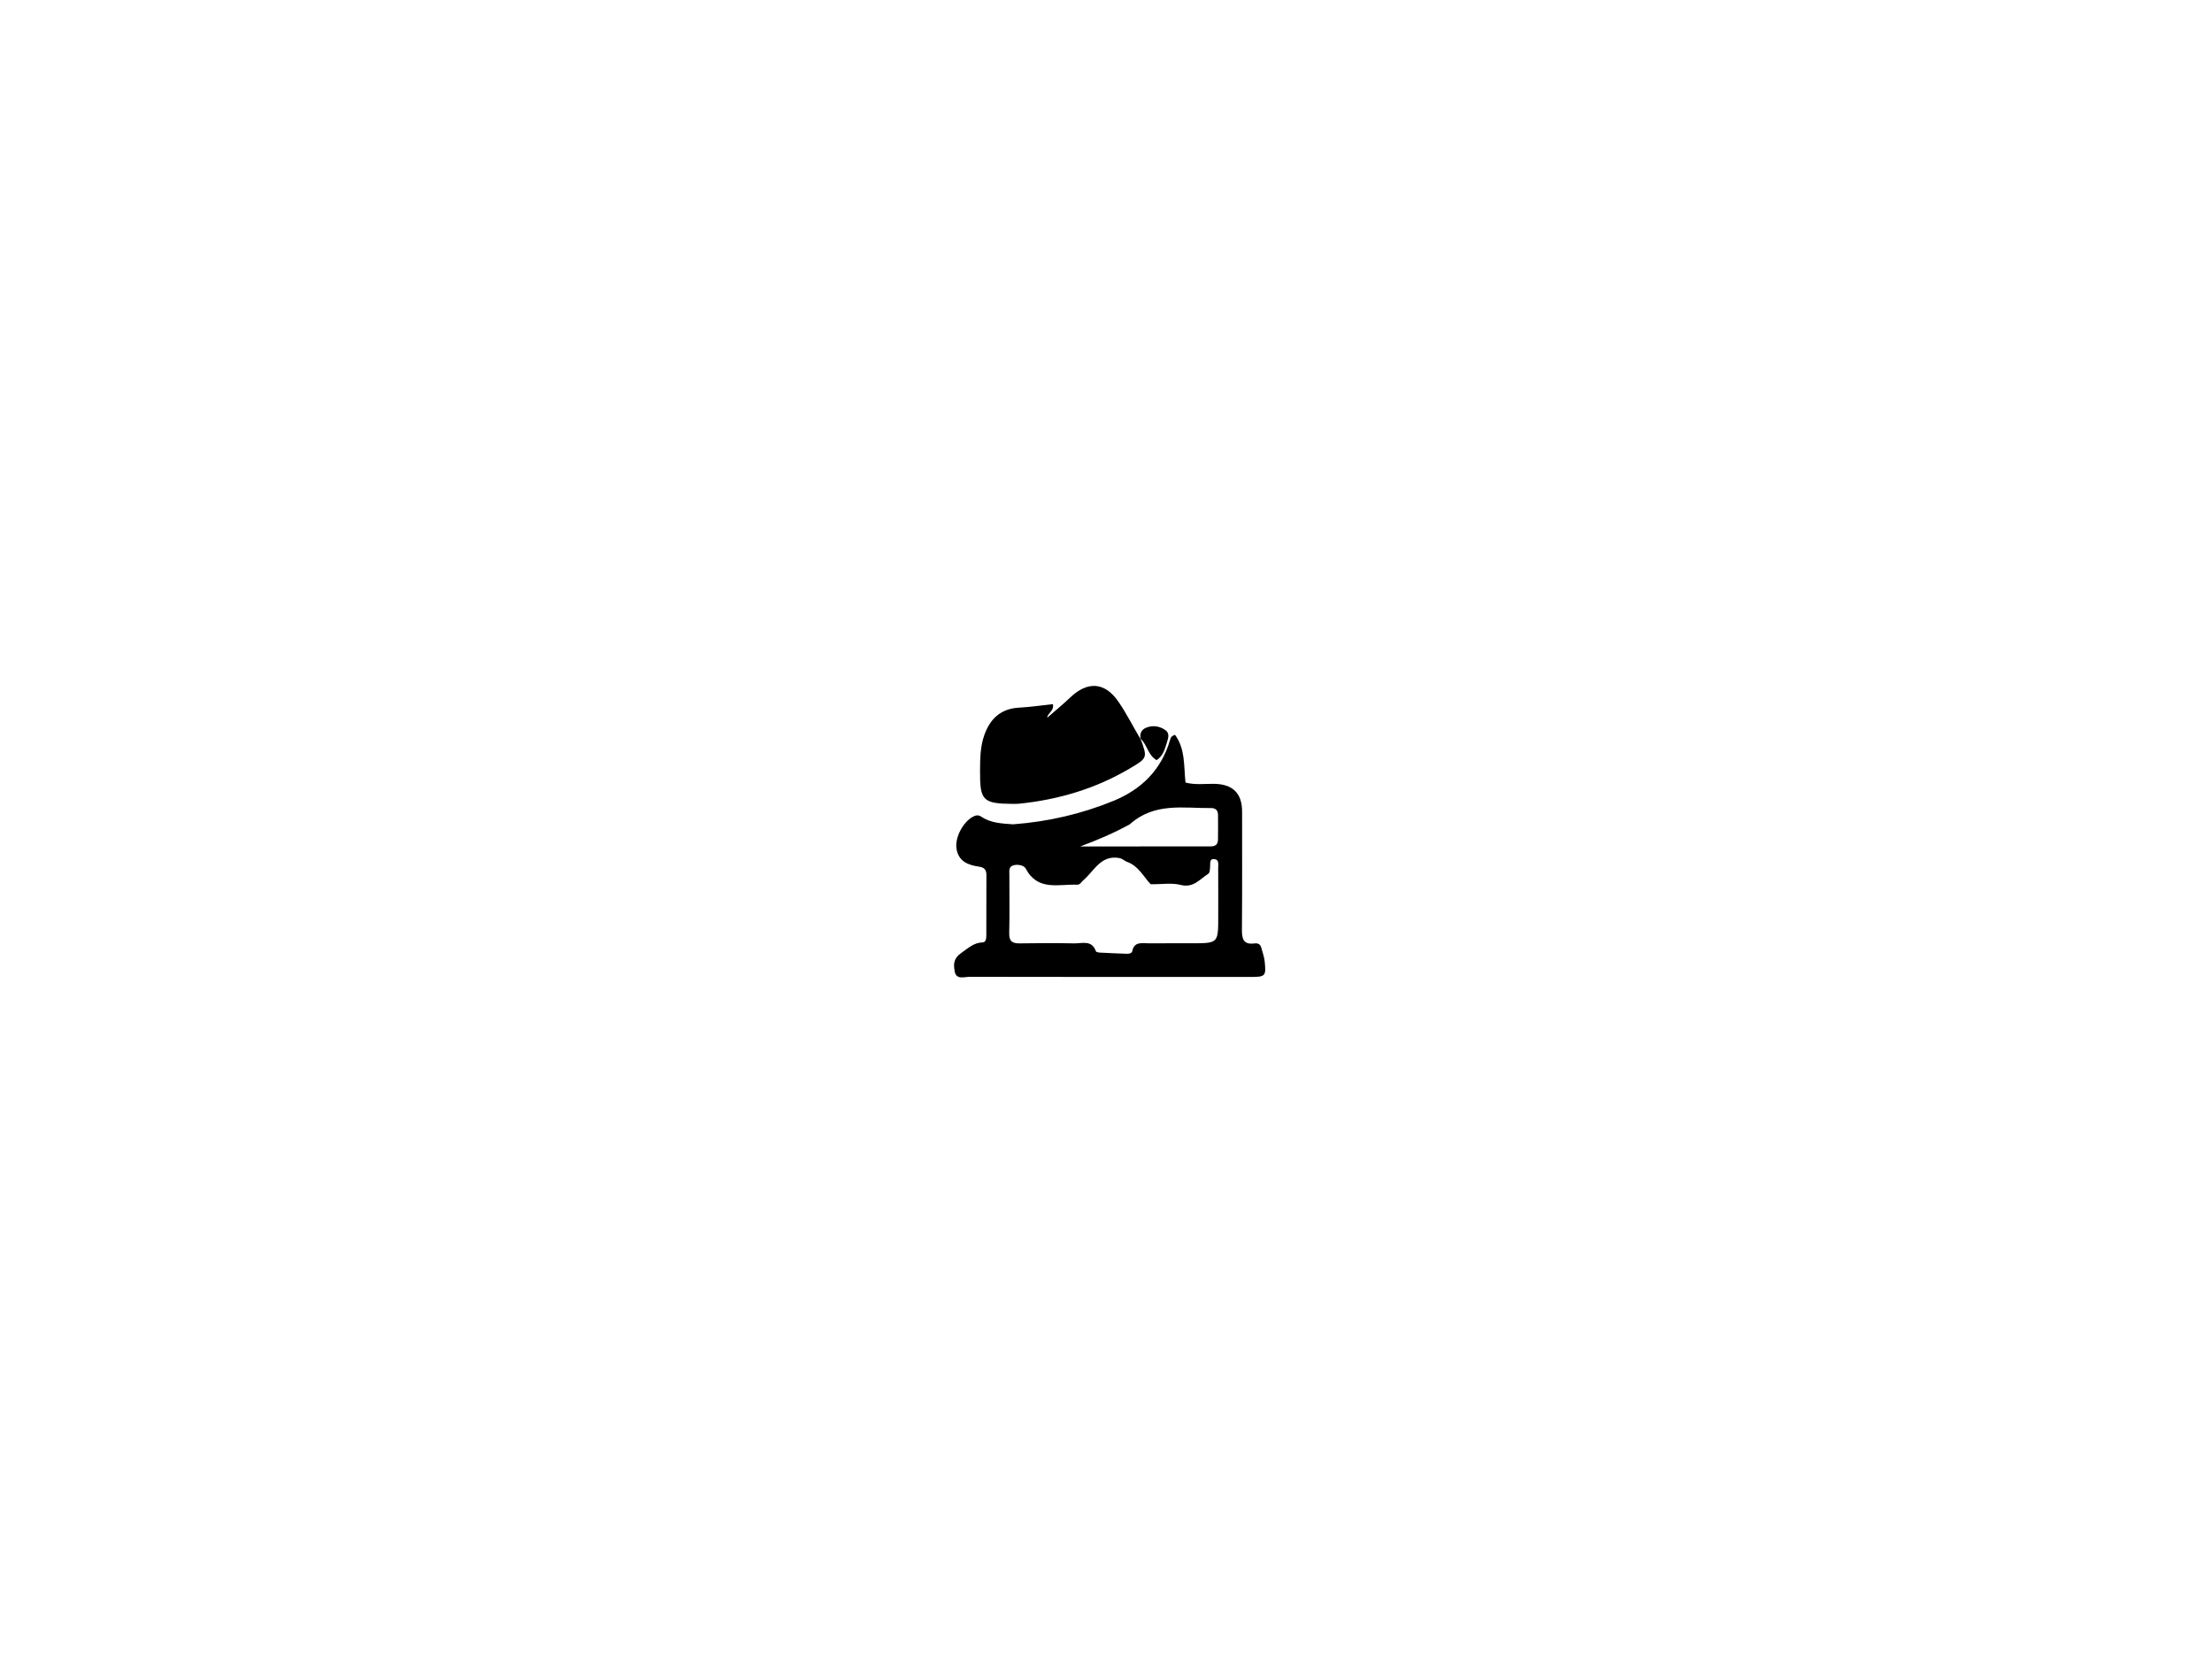
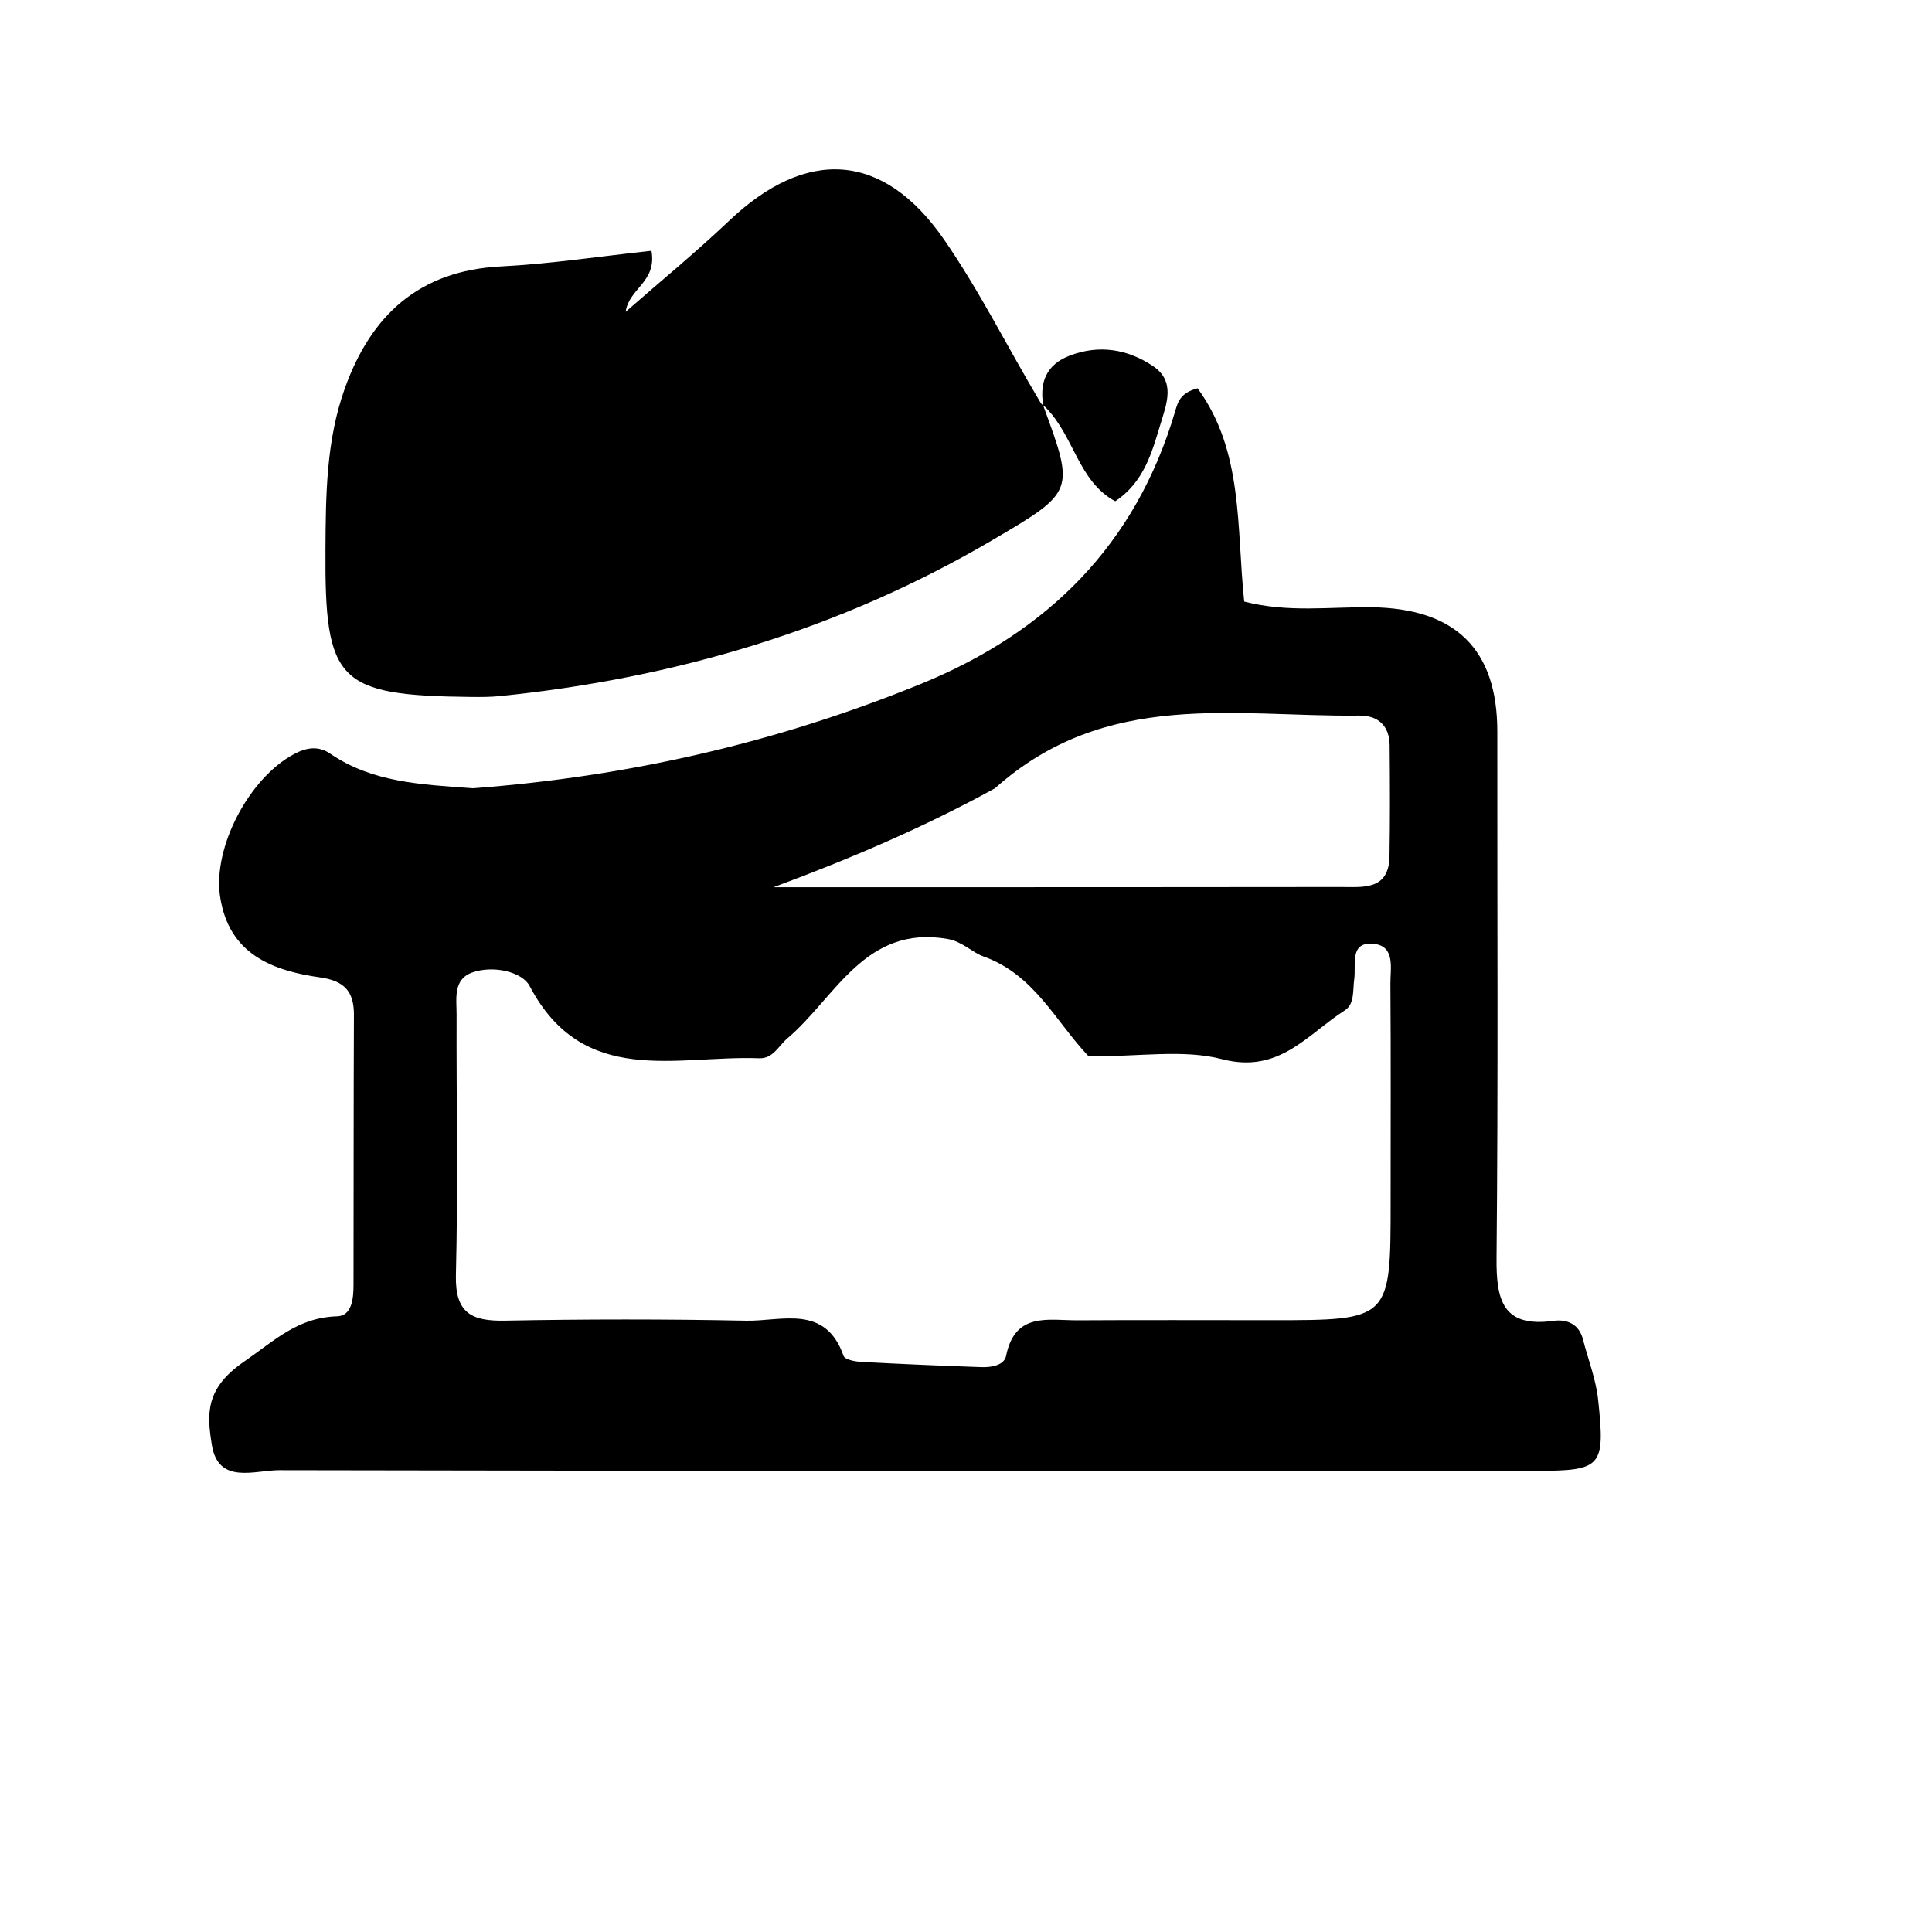
- <svg xmlns="http://www.w3.org/2000/svg" version="1.1" id="Layer_1" x="0px" y="0px" width="100%" viewBox="0 0 1024 768" enable-background="new 0 0 1024 768" xml:space="preserve">
+ <svg xmlns="http://www.w3.org/2000/svg" version="1.1" id="Layer_1" x="0px" y="0px" width="100%" viewBox="420 300 200 200" enable-background="new 420 300 200 200" xml:space="preserve">
  <path fill="#000000" opacity="1" stroke="none" d=" M468.97,381.601   C485.293,380.371 500.628,376.801 515.378,370.777   C528.458,365.434 537.585,356.376 541.64,342.61   C541.929,341.627 542.174,340.669 543.972,340.199   C548.749,346.703 547.991,354.676 548.801,362.271   C553.333,363.443 557.667,362.809 561.945,362.861   C570.661,362.968 575.008,367.195 575.001,375.746   C574.984,393.902 575.097,412.058 574.921,430.212   C574.878,434.598 575.558,437.45 580.81,436.736   C582.202,436.547 583.457,437.043 583.87,438.662   C584.399,440.738 585.212,442.781 585.436,444.889   C586.184,451.929 585.833,452.261 578.818,452.262   C535.511,452.267 492.204,452.285 448.898,452.194   C446.387,452.188 442.595,453.733 441.929,449.572   C441.424,446.423 441.209,443.743 445.254,440.963   C448.436,438.776 450.802,436.387 454.909,436.264   C456.433,436.219 456.593,434.408 456.596,433.041   C456.615,423.714 456.597,414.386 456.638,405.059   C456.648,402.639 455.649,401.537 453.157,401.184   C448.135,400.473 443.689,398.752 442.785,392.829   C442.005,387.724 445.787,380.543 450.439,378.061   C451.735,377.37 452.966,377.185 454.192,378.023   C458.535,380.993 463.551,381.215 468.97,381.601  M532.69,409.343   C529.244,405.726 527.083,400.871 521.766,398.997   C520.701,398.621 519.605,397.465 518.101,397.202   C509.529,395.708 506.498,403.257 501.516,407.485   C500.564,408.292 500.04,409.607 498.572,409.551   C490.011,409.228 480.362,412.617 474.826,402.068   C474.056,400.599 471.048,399.888 468.861,400.682   C466.88,401.401 467.271,403.409 467.266,405.023   C467.238,414.012 467.418,423.006 467.196,431.99   C467.099,435.909 468.789,436.782 472.271,436.715   C480.592,436.555 488.92,436.551 497.24,436.719   C500.904,436.792 505.443,434.977 507.326,440.364   C507.459,440.743 508.504,440.948 509.139,440.982   C513.29,441.207 517.444,441.382 521.599,441.526   C522.619,441.561 523.956,441.34 524.153,440.351   C525.067,435.776 528.56,436.697 531.588,436.679   C538.247,436.639 544.906,436.668 551.565,436.668   C563.965,436.67 563.962,436.67 563.957,424.305   C563.953,416.813 563.992,409.322 563.934,401.831   C563.922,400.271 564.465,397.958 562.245,397.71   C559.651,397.422 560.401,399.87 560.19,401.363   C560.028,402.51 560.248,403.934 559.212,404.595   C555.345,407.064 552.431,411.187 546.52,409.647   C542.461,408.59 537.915,409.406 532.69,409.343  M523.005,381.599   C515.752,385.588 508.162,388.844 500.078,391.845   C503.939,391.845 507.369,391.846 510.799,391.845   C526.796,391.842 542.794,391.847 558.791,391.823   C561.097,391.82 563.781,392.194 563.841,388.646   C563.905,384.816 563.891,380.984 563.855,377.152   C563.836,375.122 562.657,374.051 560.695,374.076   C547.919,374.237 534.533,371.291 523.005,381.599  z" />
  <path fill="#000000" opacity="1" stroke="none" d=" M527.985,341.967   C531.265,350.878 531.275,350.895 522.709,355.925   C506.964,365.172 489.878,370.21 471.787,372.056   C470.797,372.157 469.793,372.16 468.796,372.149   C454.947,371.997 453.614,370.614 453.692,356.939   C453.724,351.271 453.757,345.613 455.699,340.198   C458.412,332.629 463.383,328.019 471.824,327.582   C477.037,327.313 482.222,326.52 487.439,325.96   C488.011,329.216 485.122,329.824 484.768,332.278   C488.346,329.144 492.033,326.125 495.479,322.852   C503.485,315.249 511.431,315.704 517.716,324.782   C521.392,330.09 524.287,335.938 527.766,341.768   C527.998,341.992 527.985,341.967 527.985,341.967  z" />
  <path fill="#000000" opacity="1" stroke="none" d=" M528.008,342.002   C527.576,339.566 528.336,337.723 530.753,336.808   C533.783,335.661 536.689,336.13 539.326,337.876   C541.702,339.448 540.779,341.768 540.17,343.779   C539.265,346.767 538.457,349.895 535.446,351.89   C531.604,349.8 531.231,345.215 528.247,342.18   C527.985,341.967 527.998,341.992 528.008,342.002  z" />
</svg>
